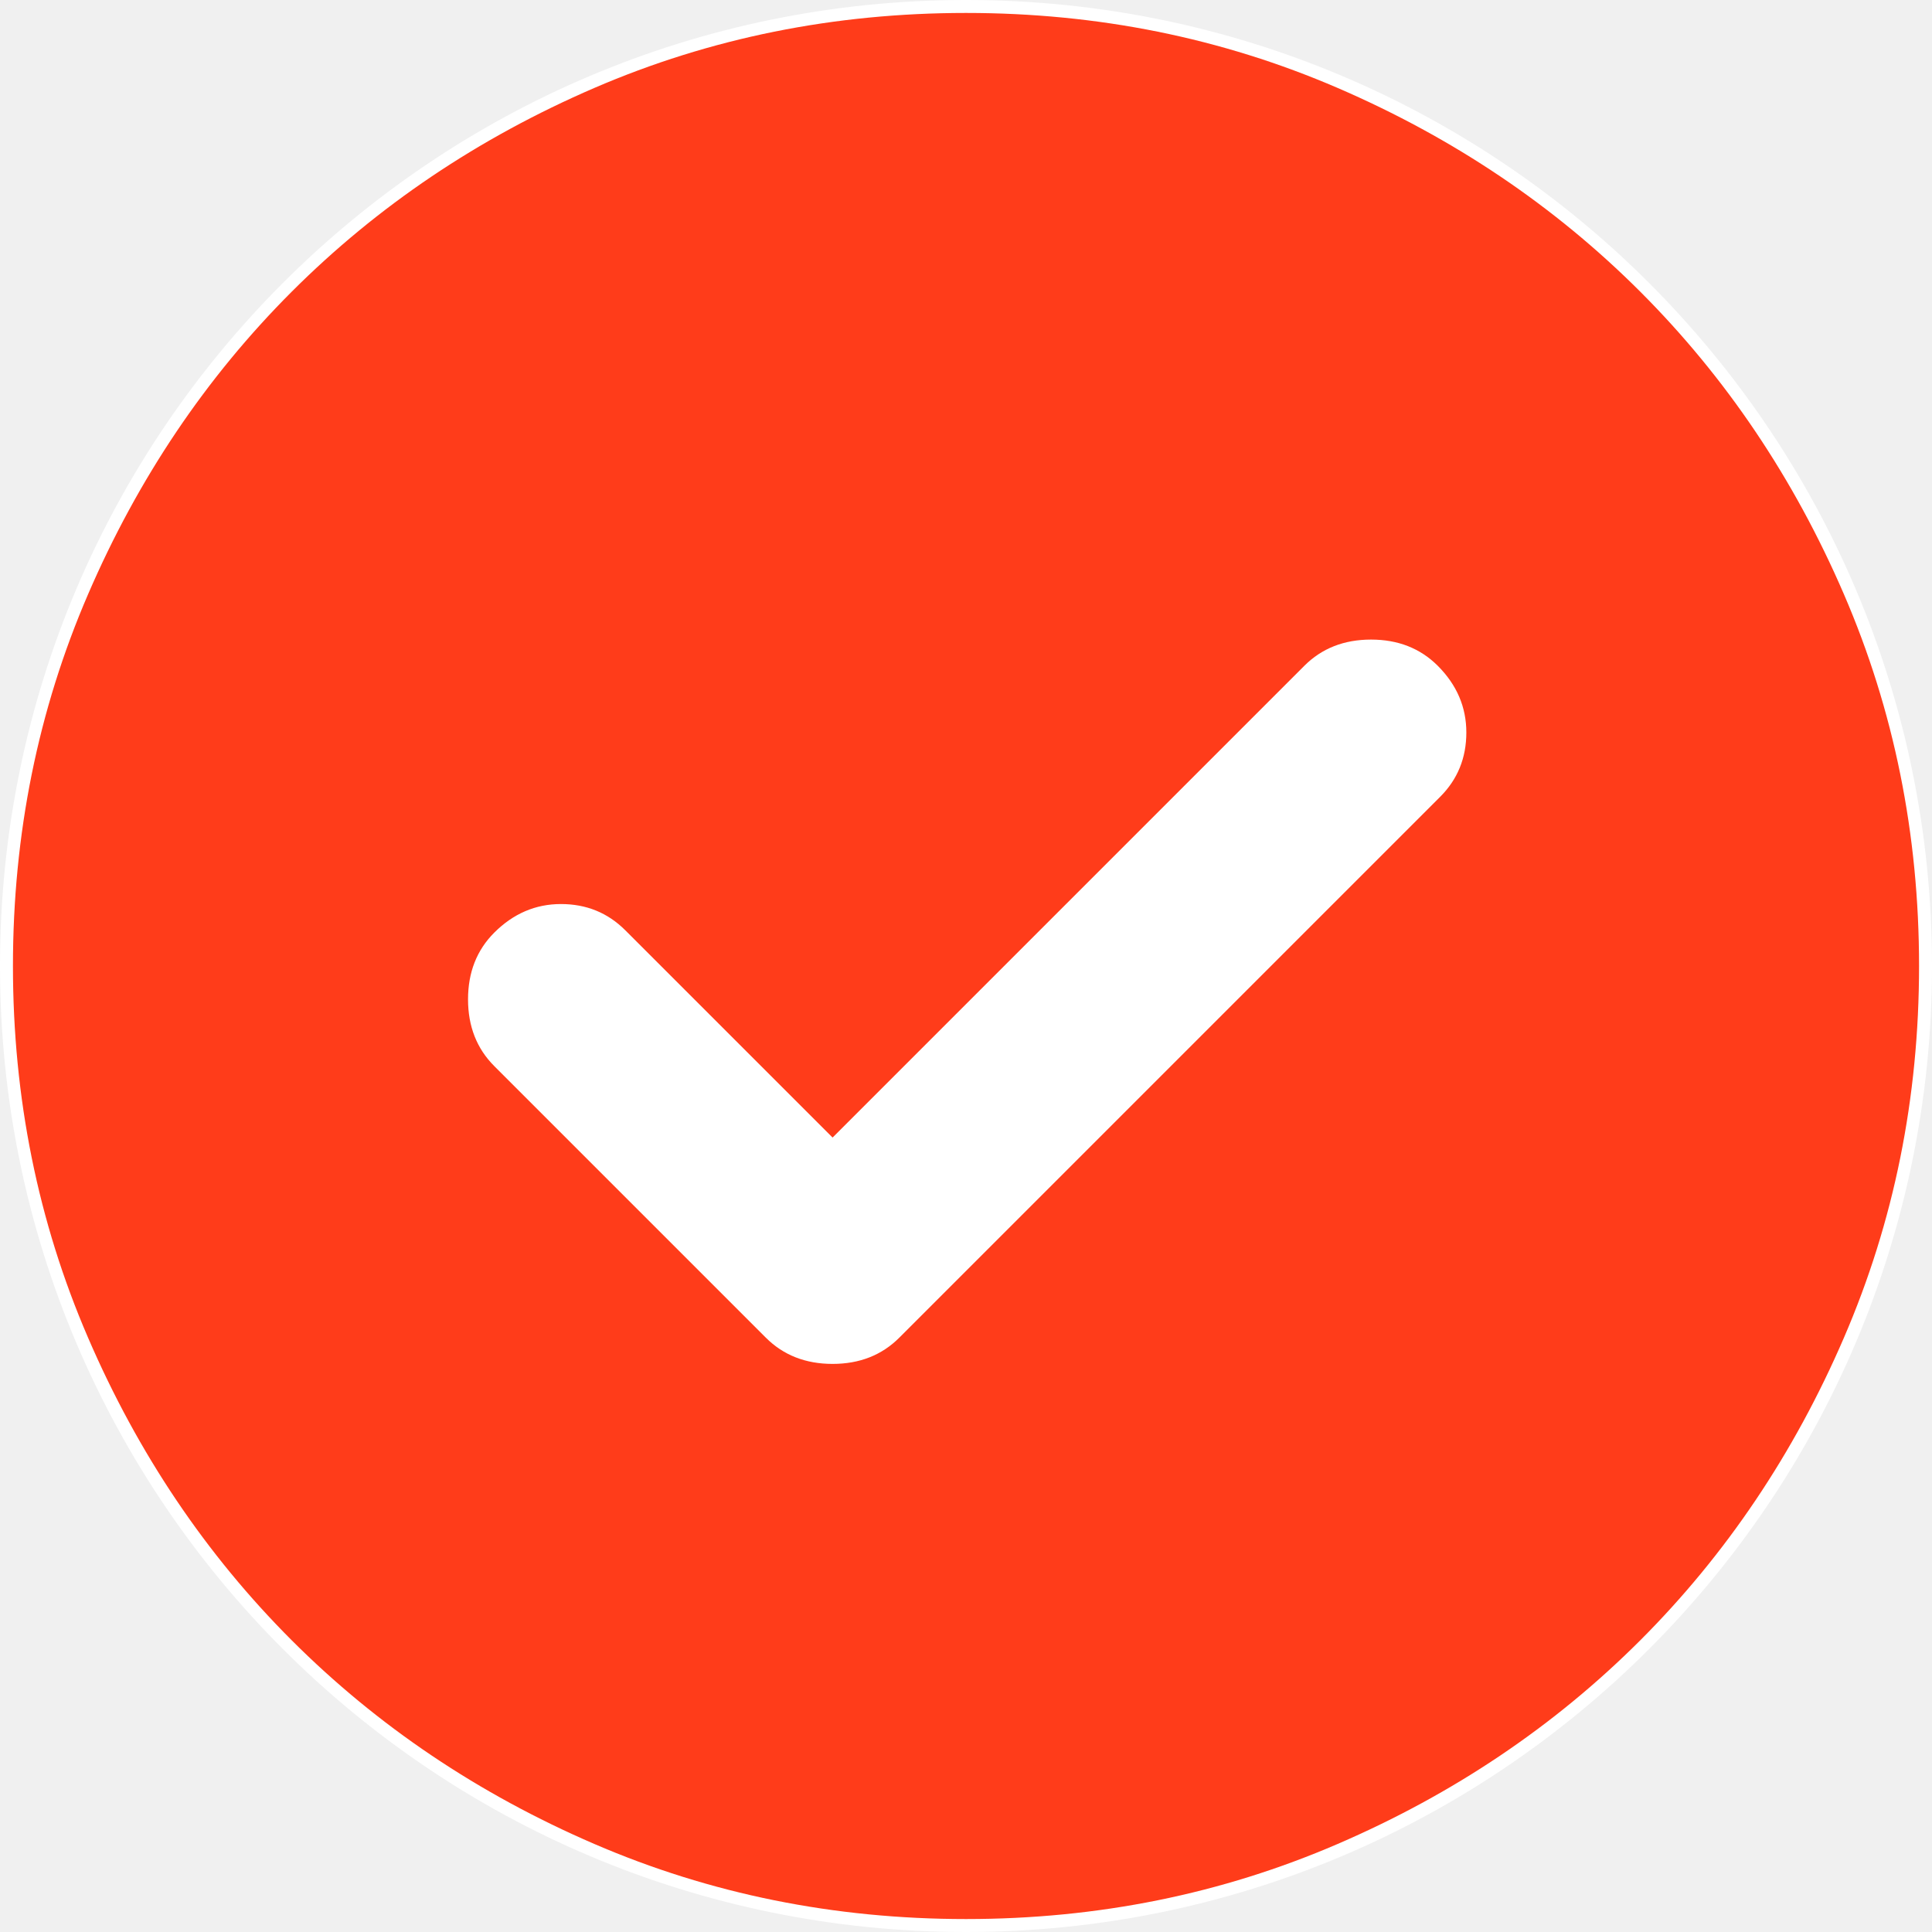
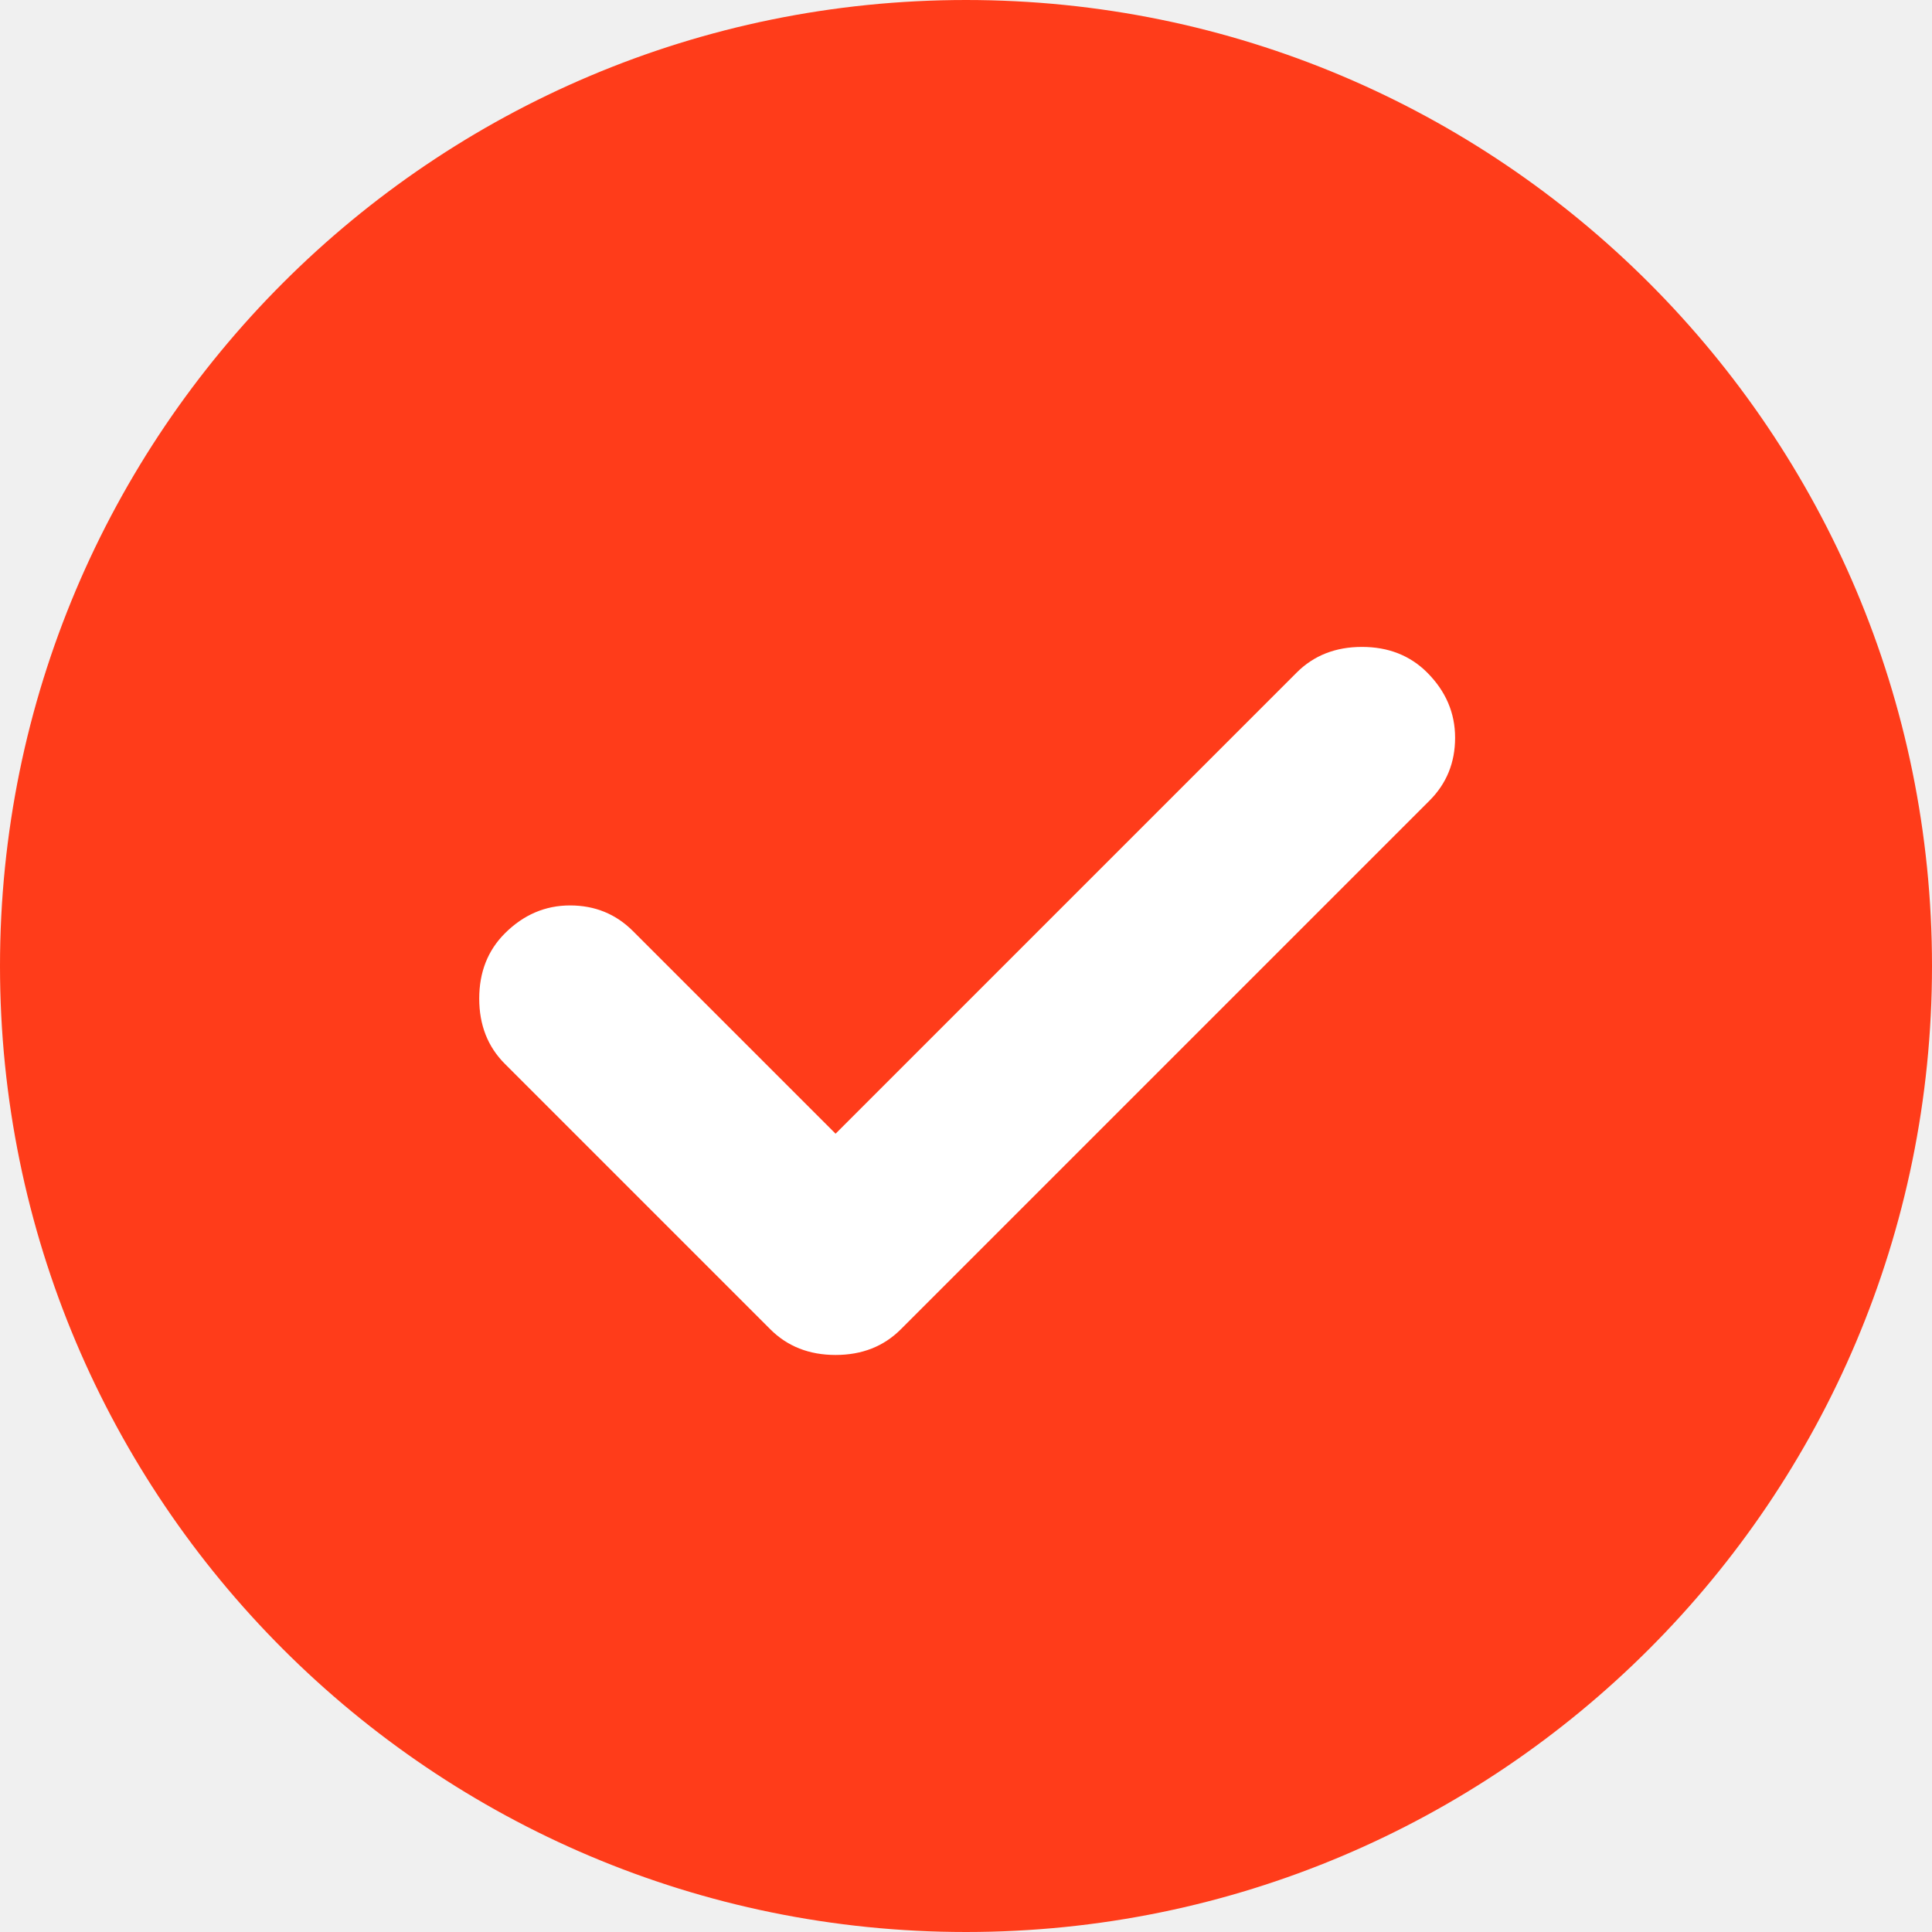
- <svg xmlns="http://www.w3.org/2000/svg" width="50" height="50" viewBox="0 0 87 87" fill="none">
+ <svg xmlns="http://www.w3.org/2000/svg" width="50" height="50" viewBox="0 0 89 89" fill="none">
  <g clip-path="url(#clip0_103_32)">
-     <rect width="87" height="87" rx="43.5" fill="white" />
-     <path d="M37.492 51.225L28.157 41.891C27.37 41.104 26.405 40.71 25.261 40.71C24.116 40.71 23.115 41.14 22.256 41.998C21.47 42.785 21.076 43.786 21.076 45.002C21.076 46.218 21.47 47.219 22.256 48.006L34.487 60.237C35.274 61.024 36.276 61.418 37.492 61.418C38.708 61.418 39.709 61.024 40.496 60.237L64.851 35.882C65.638 35.096 66.031 34.13 66.031 32.985C66.031 31.841 65.602 30.84 64.744 29.981C63.957 29.195 62.956 28.801 61.74 28.801C60.524 28.801 59.522 29.195 58.736 29.981L37.492 51.225ZM43.5 86.417C37.563 86.417 31.984 85.289 26.762 83.035C21.541 80.783 16.999 77.726 13.136 73.864C9.274 70.001 6.217 65.459 3.965 60.237C1.711 55.016 0.583 49.437 0.583 43.5C0.583 37.563 1.711 31.984 3.965 26.762C6.217 21.541 9.274 16.999 13.136 13.136C16.999 9.274 21.541 6.215 26.762 3.961C31.984 1.709 37.563 0.583 43.5 0.583C49.437 0.583 55.016 1.709 60.237 3.961C65.459 6.215 70.001 9.274 73.864 13.136C77.726 16.999 80.783 21.541 83.035 26.762C85.289 31.984 86.417 37.563 86.417 43.5C86.417 49.437 85.289 55.016 83.035 60.237C80.783 65.459 77.726 70.001 73.864 73.864C70.001 77.726 65.459 80.783 60.237 83.035C55.016 85.289 49.437 86.417 43.5 86.417Z" fill="#FF3C1A" />
+     <rect x="1" y="1" width="87" height="87" rx="43.5" fill="white" />
+     <path d="M38.492 52.225L29.157 42.891C28.37 42.104 27.405 41.71 26.26 41.71C25.116 41.71 24.114 42.14 23.256 42.998C22.469 43.785 22.076 44.786 22.076 46.002C22.076 47.218 22.469 48.219 23.256 49.006L35.487 61.237C36.274 62.024 37.276 62.418 38.492 62.418C39.708 62.418 40.709 62.024 41.496 61.237L65.851 36.882C66.638 36.096 67.031 35.13 67.031 33.985C67.031 32.841 66.602 31.84 65.744 30.981C64.957 30.195 63.956 29.801 62.739 29.801C61.523 29.801 60.522 30.195 59.735 30.981L38.492 52.225ZM44.5 87.417C38.563 87.417 32.984 86.289 27.762 84.035C22.541 81.783 17.999 78.726 14.136 74.864C10.274 71.001 7.217 66.459 4.965 61.237C2.711 56.016 1.583 50.437 1.583 44.5C1.583 38.563 2.711 32.984 4.965 27.762C7.217 22.541 10.274 17.999 14.136 14.136C17.999 10.274 22.541 7.215 27.762 4.961C32.984 2.709 38.563 1.583 44.5 1.583C50.437 1.583 56.016 2.709 61.237 4.961C66.459 7.215 71.001 10.274 74.864 14.136C78.726 17.999 81.783 22.541 84.035 27.762C86.289 32.984 87.417 38.563 87.417 44.5C87.417 50.437 86.289 56.016 84.035 61.237C81.783 66.459 78.726 71.001 74.864 74.864C71.001 78.726 66.459 81.783 61.237 84.035C56.016 86.289 50.437 87.417 44.5 87.417Z" fill="#FF3C1A" />
  </g>
+   <rect x="1" y="1" width="87" height="87" rx="43.5" stroke="#FF3C1A" stroke-width="2" />
  <defs>
    <clipPath id="clip0_103_32">
-       <rect width="87" height="87" rx="43.5" fill="white" />
+       <rect x="1" y="1" width="87" height="87" rx="43.5" fill="white" />
    </clipPath>
  </defs>
</svg>
